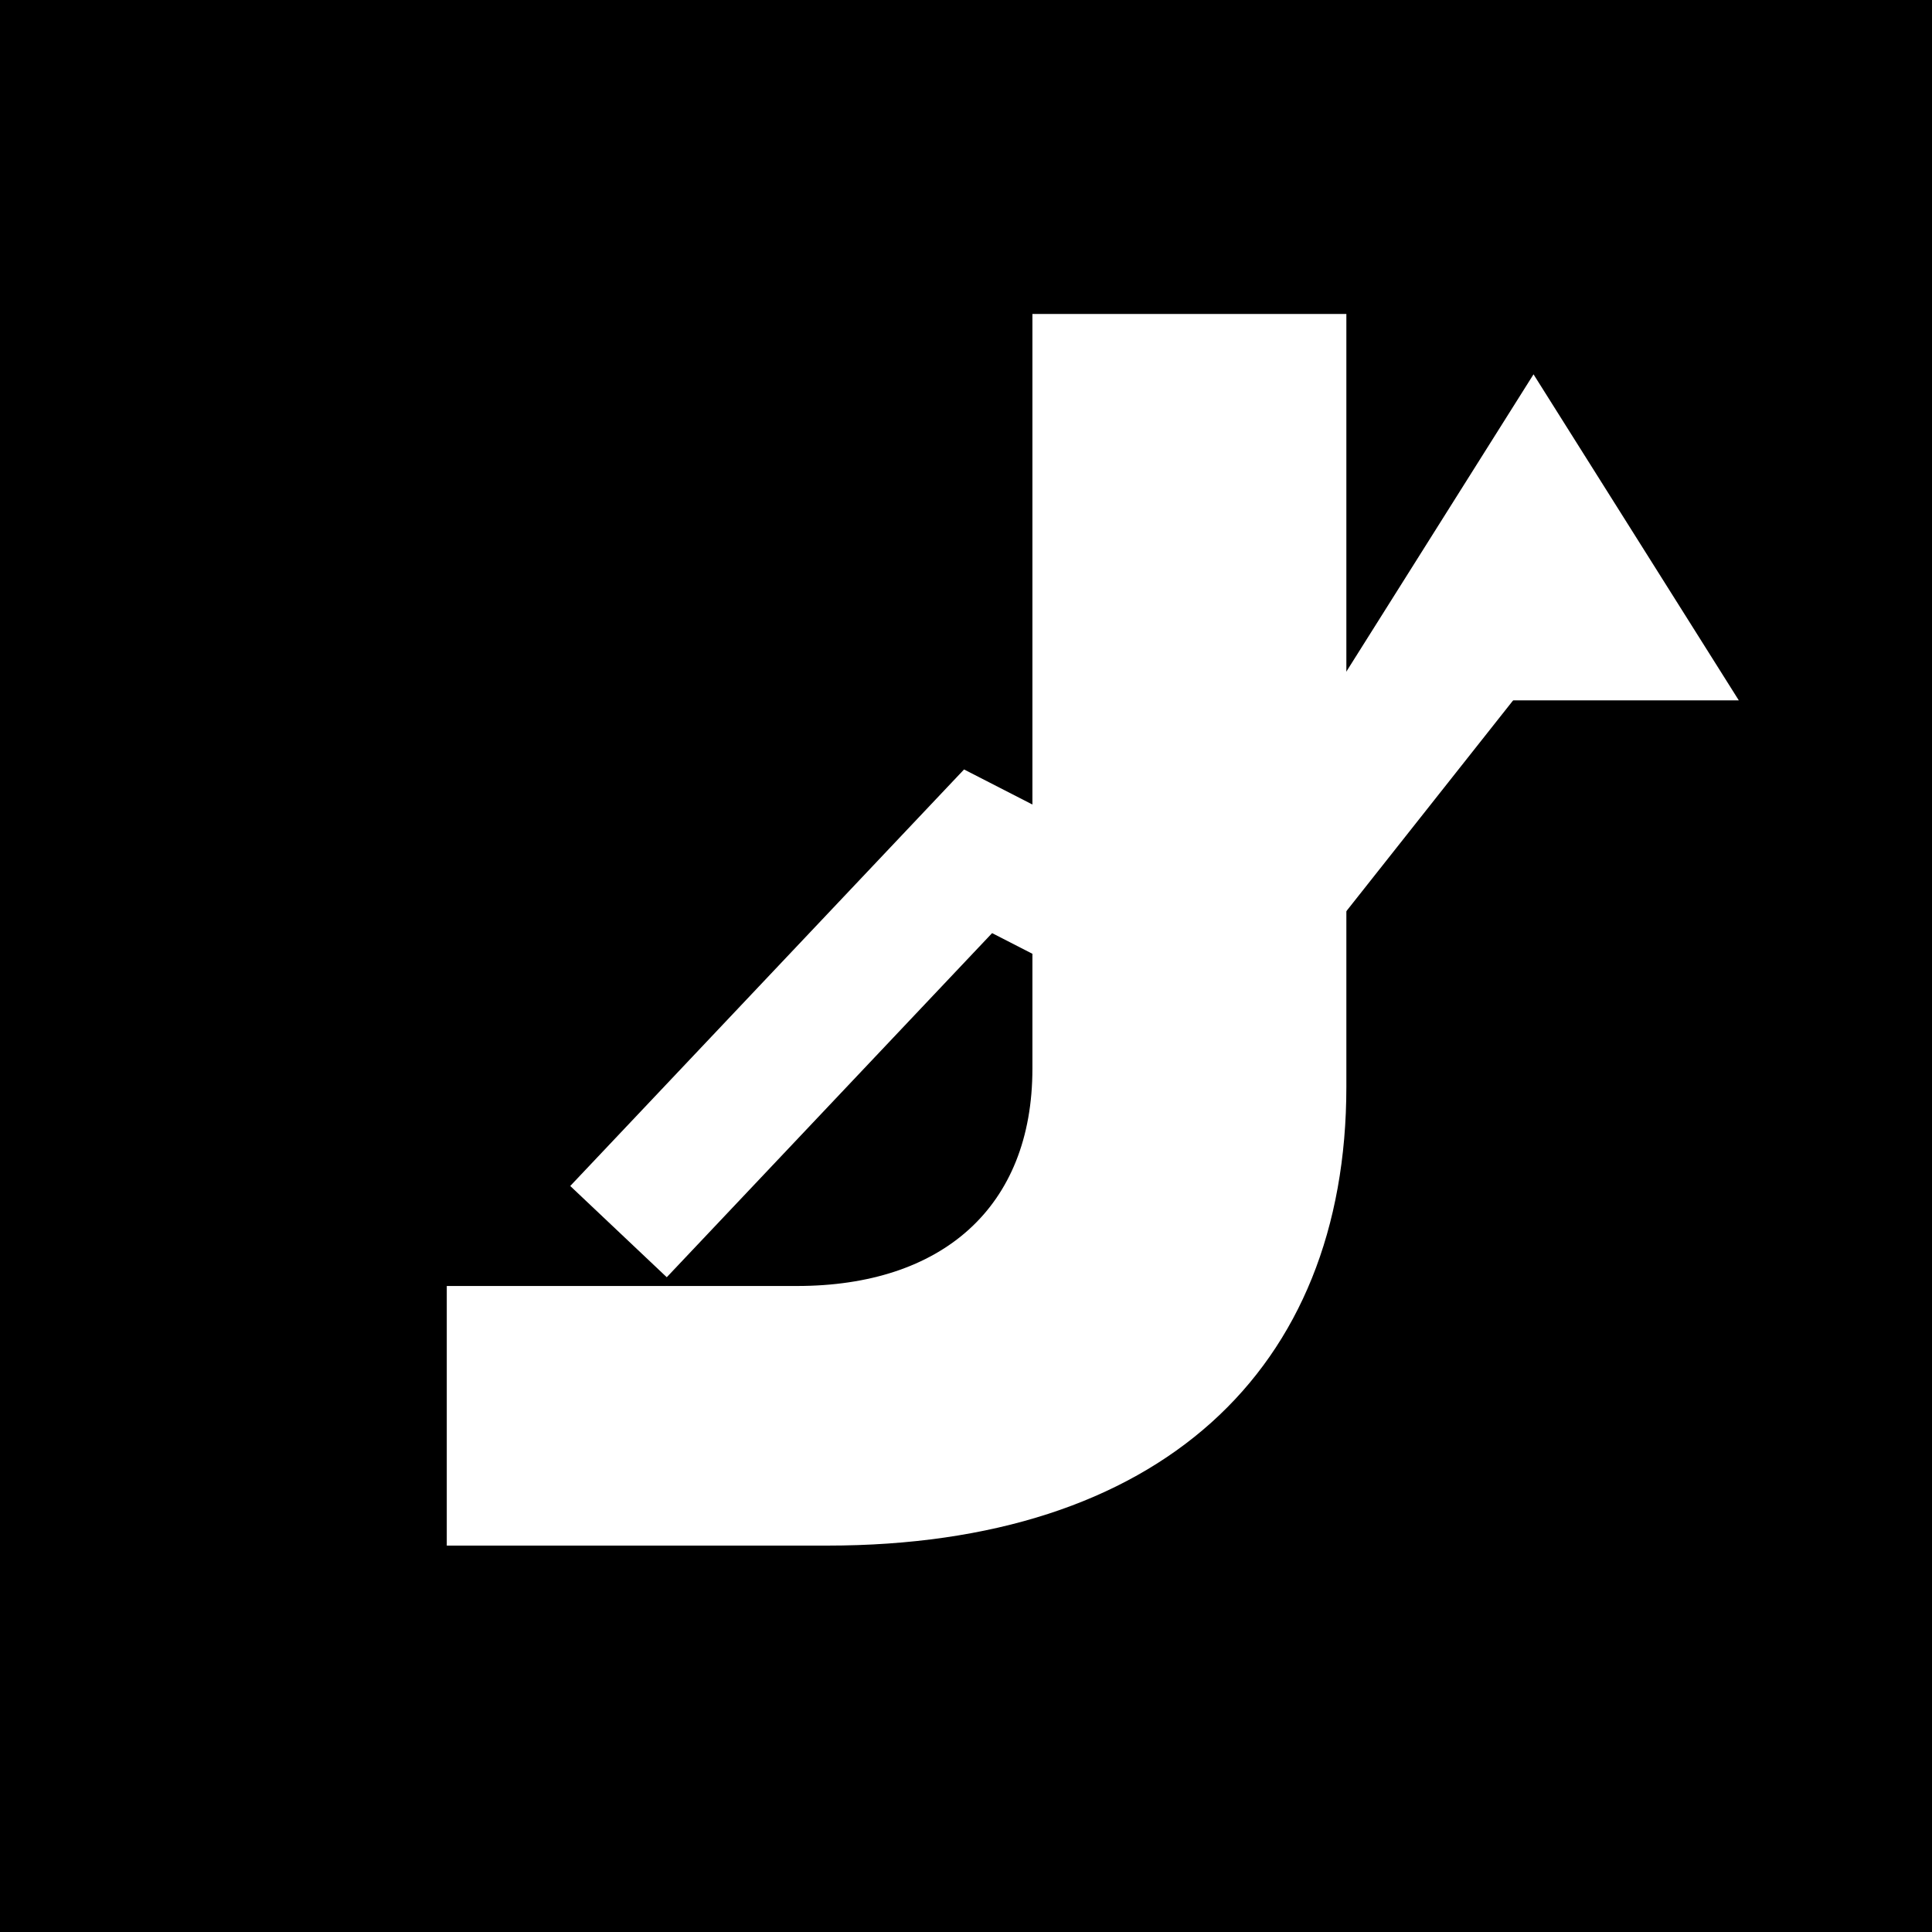
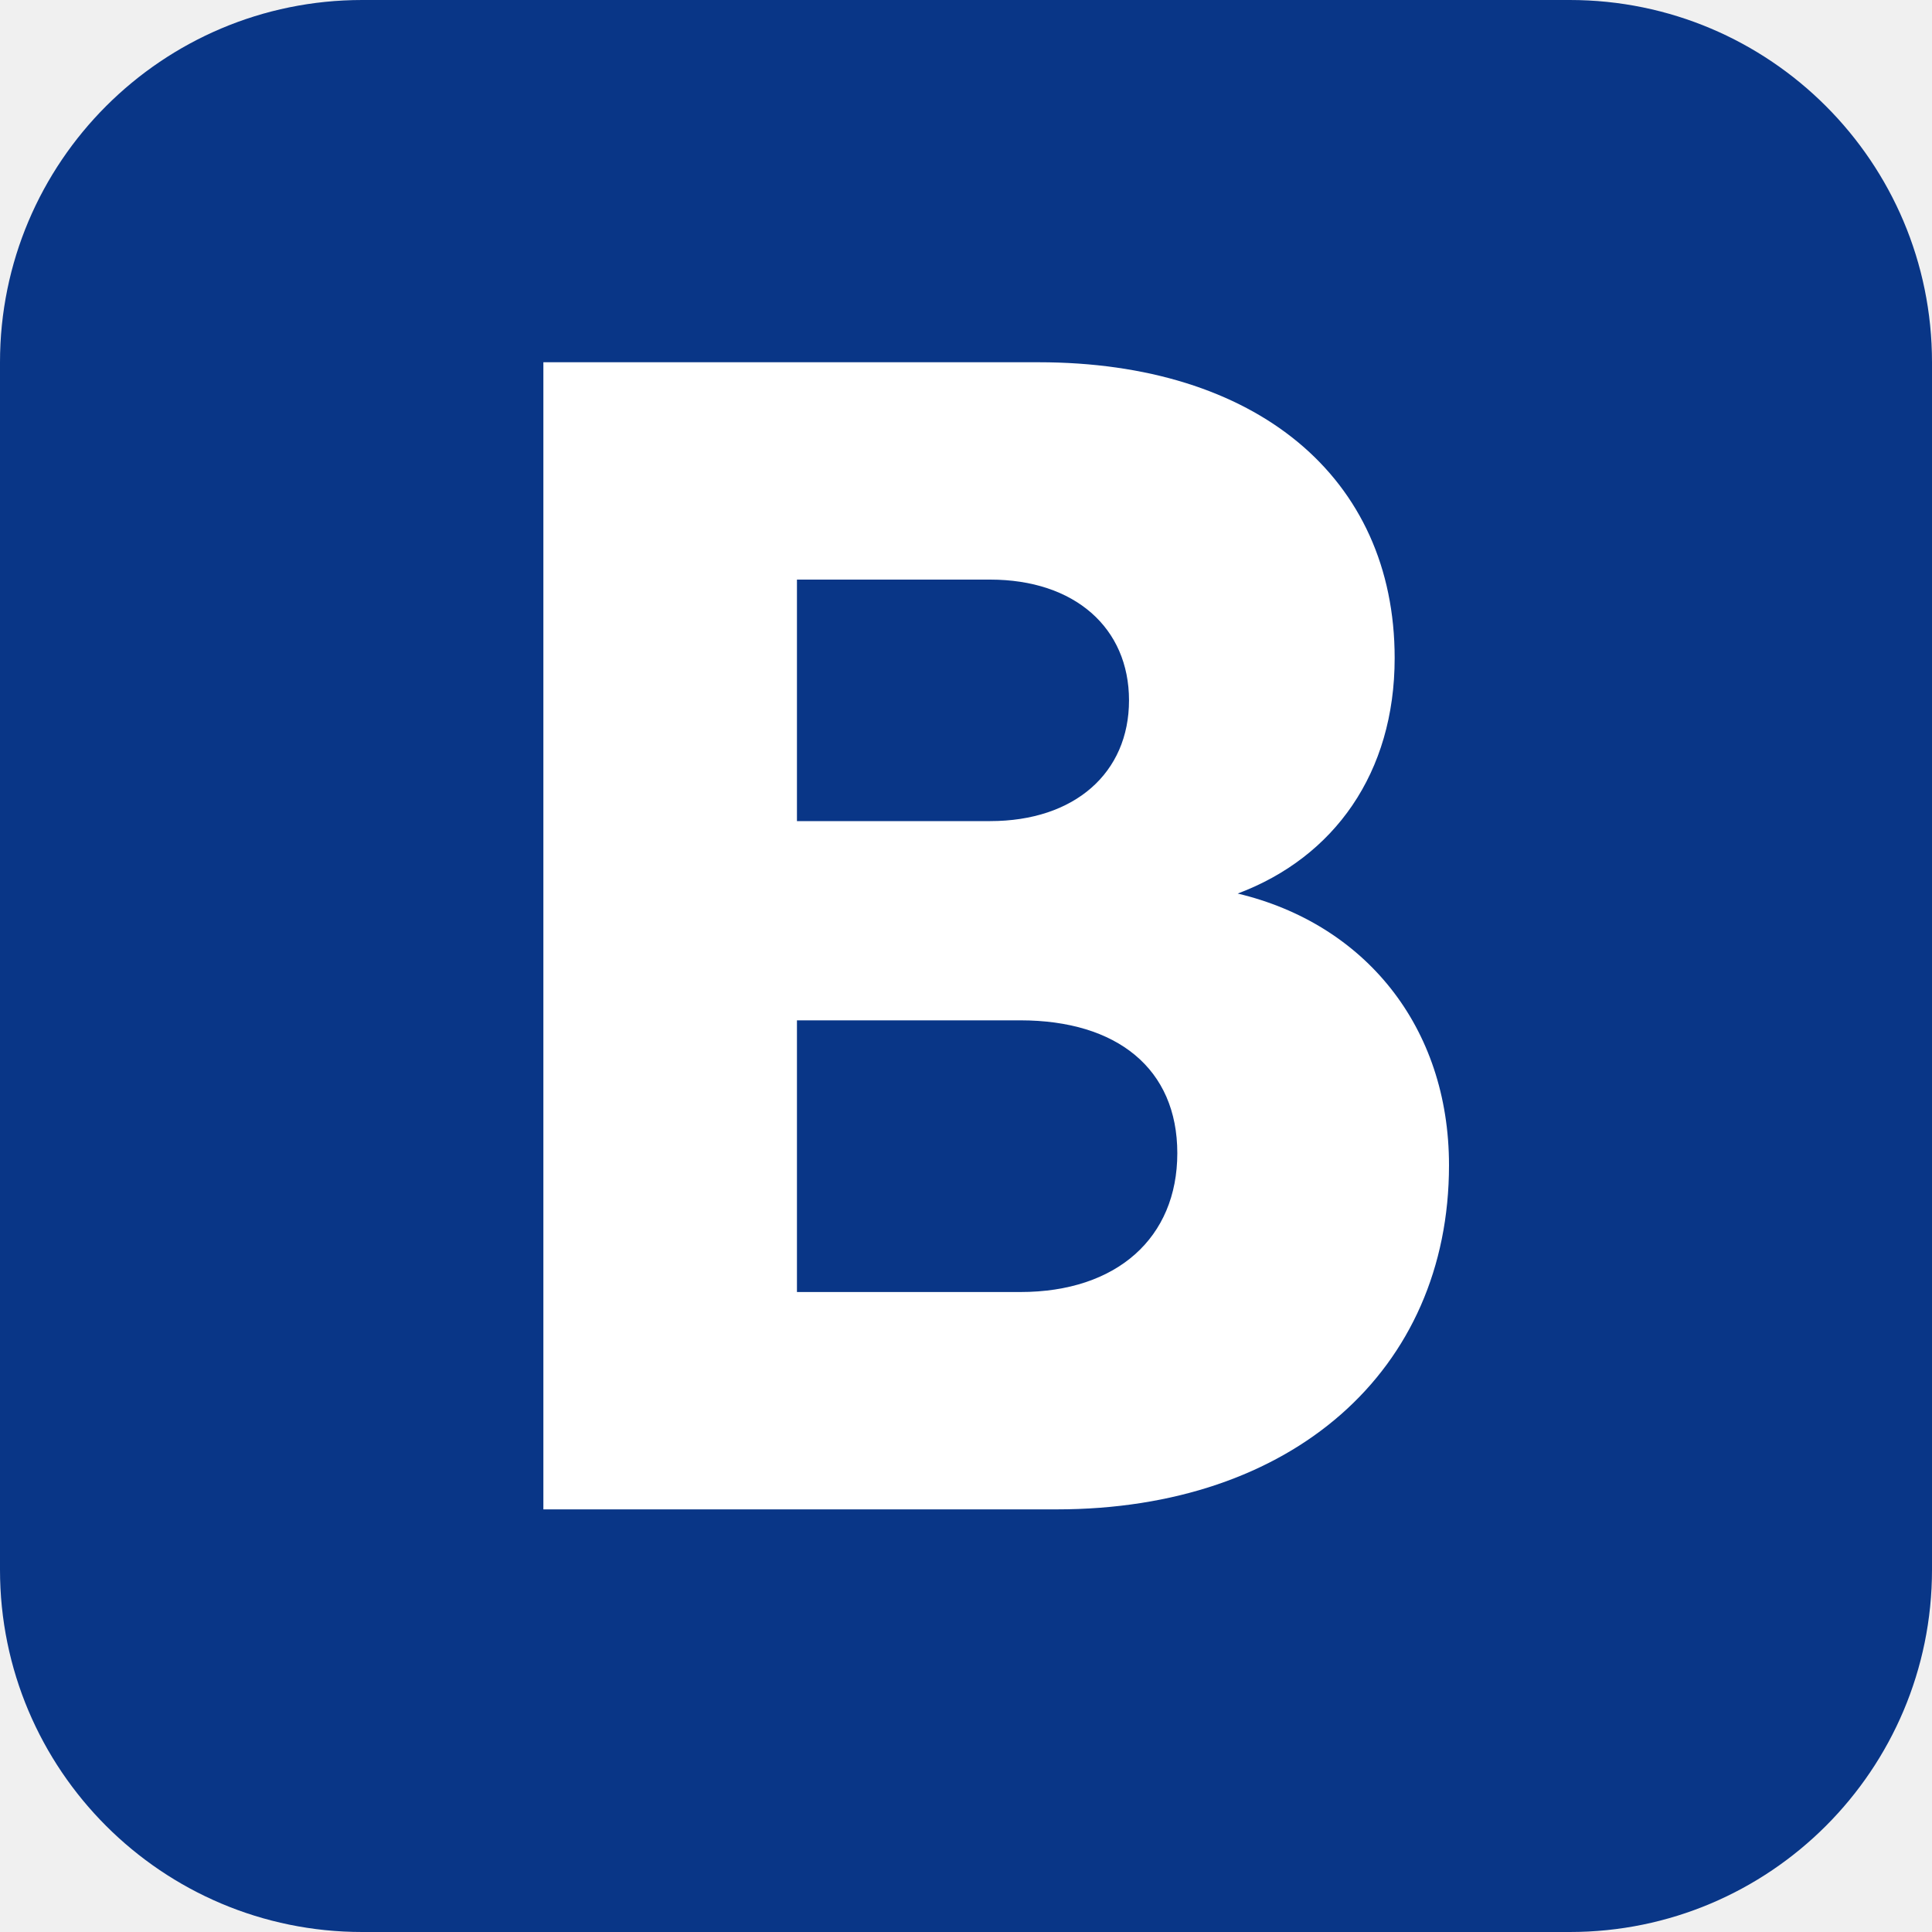
<svg xmlns="http://www.w3.org/2000/svg" viewBox="0 0 32 32">
-   <rect width="32" height="32" fill="#000" />
-   <path fill="#fff" d="M17.1 5.2h5.2v12.8c0 4.7-3.1 7.6-8.6 7.6H7.4v-4.3h5.8c2.4 0 3.9-1.3 3.9-3.6V5.2z" />
-   <path fill="none" stroke="#fff" stroke-width="2.2" stroke-linecap="square" stroke-linejoin="miter" d="M11 19.6 16.2 14.1 20.1 16.1 25.4 9.4" />
-   <path fill="#fff" d="M25.4 6.2 28.8 11.6h-6.8z" />
+   <rect width="32" height="32" rx="6" fill="#093687" />
+   <path fill="#fff" fill-rule="evenodd" d="M9 6h8.2c3.6 0 5.9 1.9 5.9 4.9 0 1.9-1 3.3-2.6 3.9 2.1.5 3.5 2.2 3.5 4.5 0 3.4-2.6 5.7-6.5 5.7H9V6zm4.2 3.6v4h3.2c1.4 0 2.3-.8 2.3-2s-.9-2-2.3-2h-3.2zm0 7.3v4.5h3.7c1.6 0 2.6-.9 2.6-2.3s-1-2.2-2.6-2.2h-3.7z" />
</svg>
